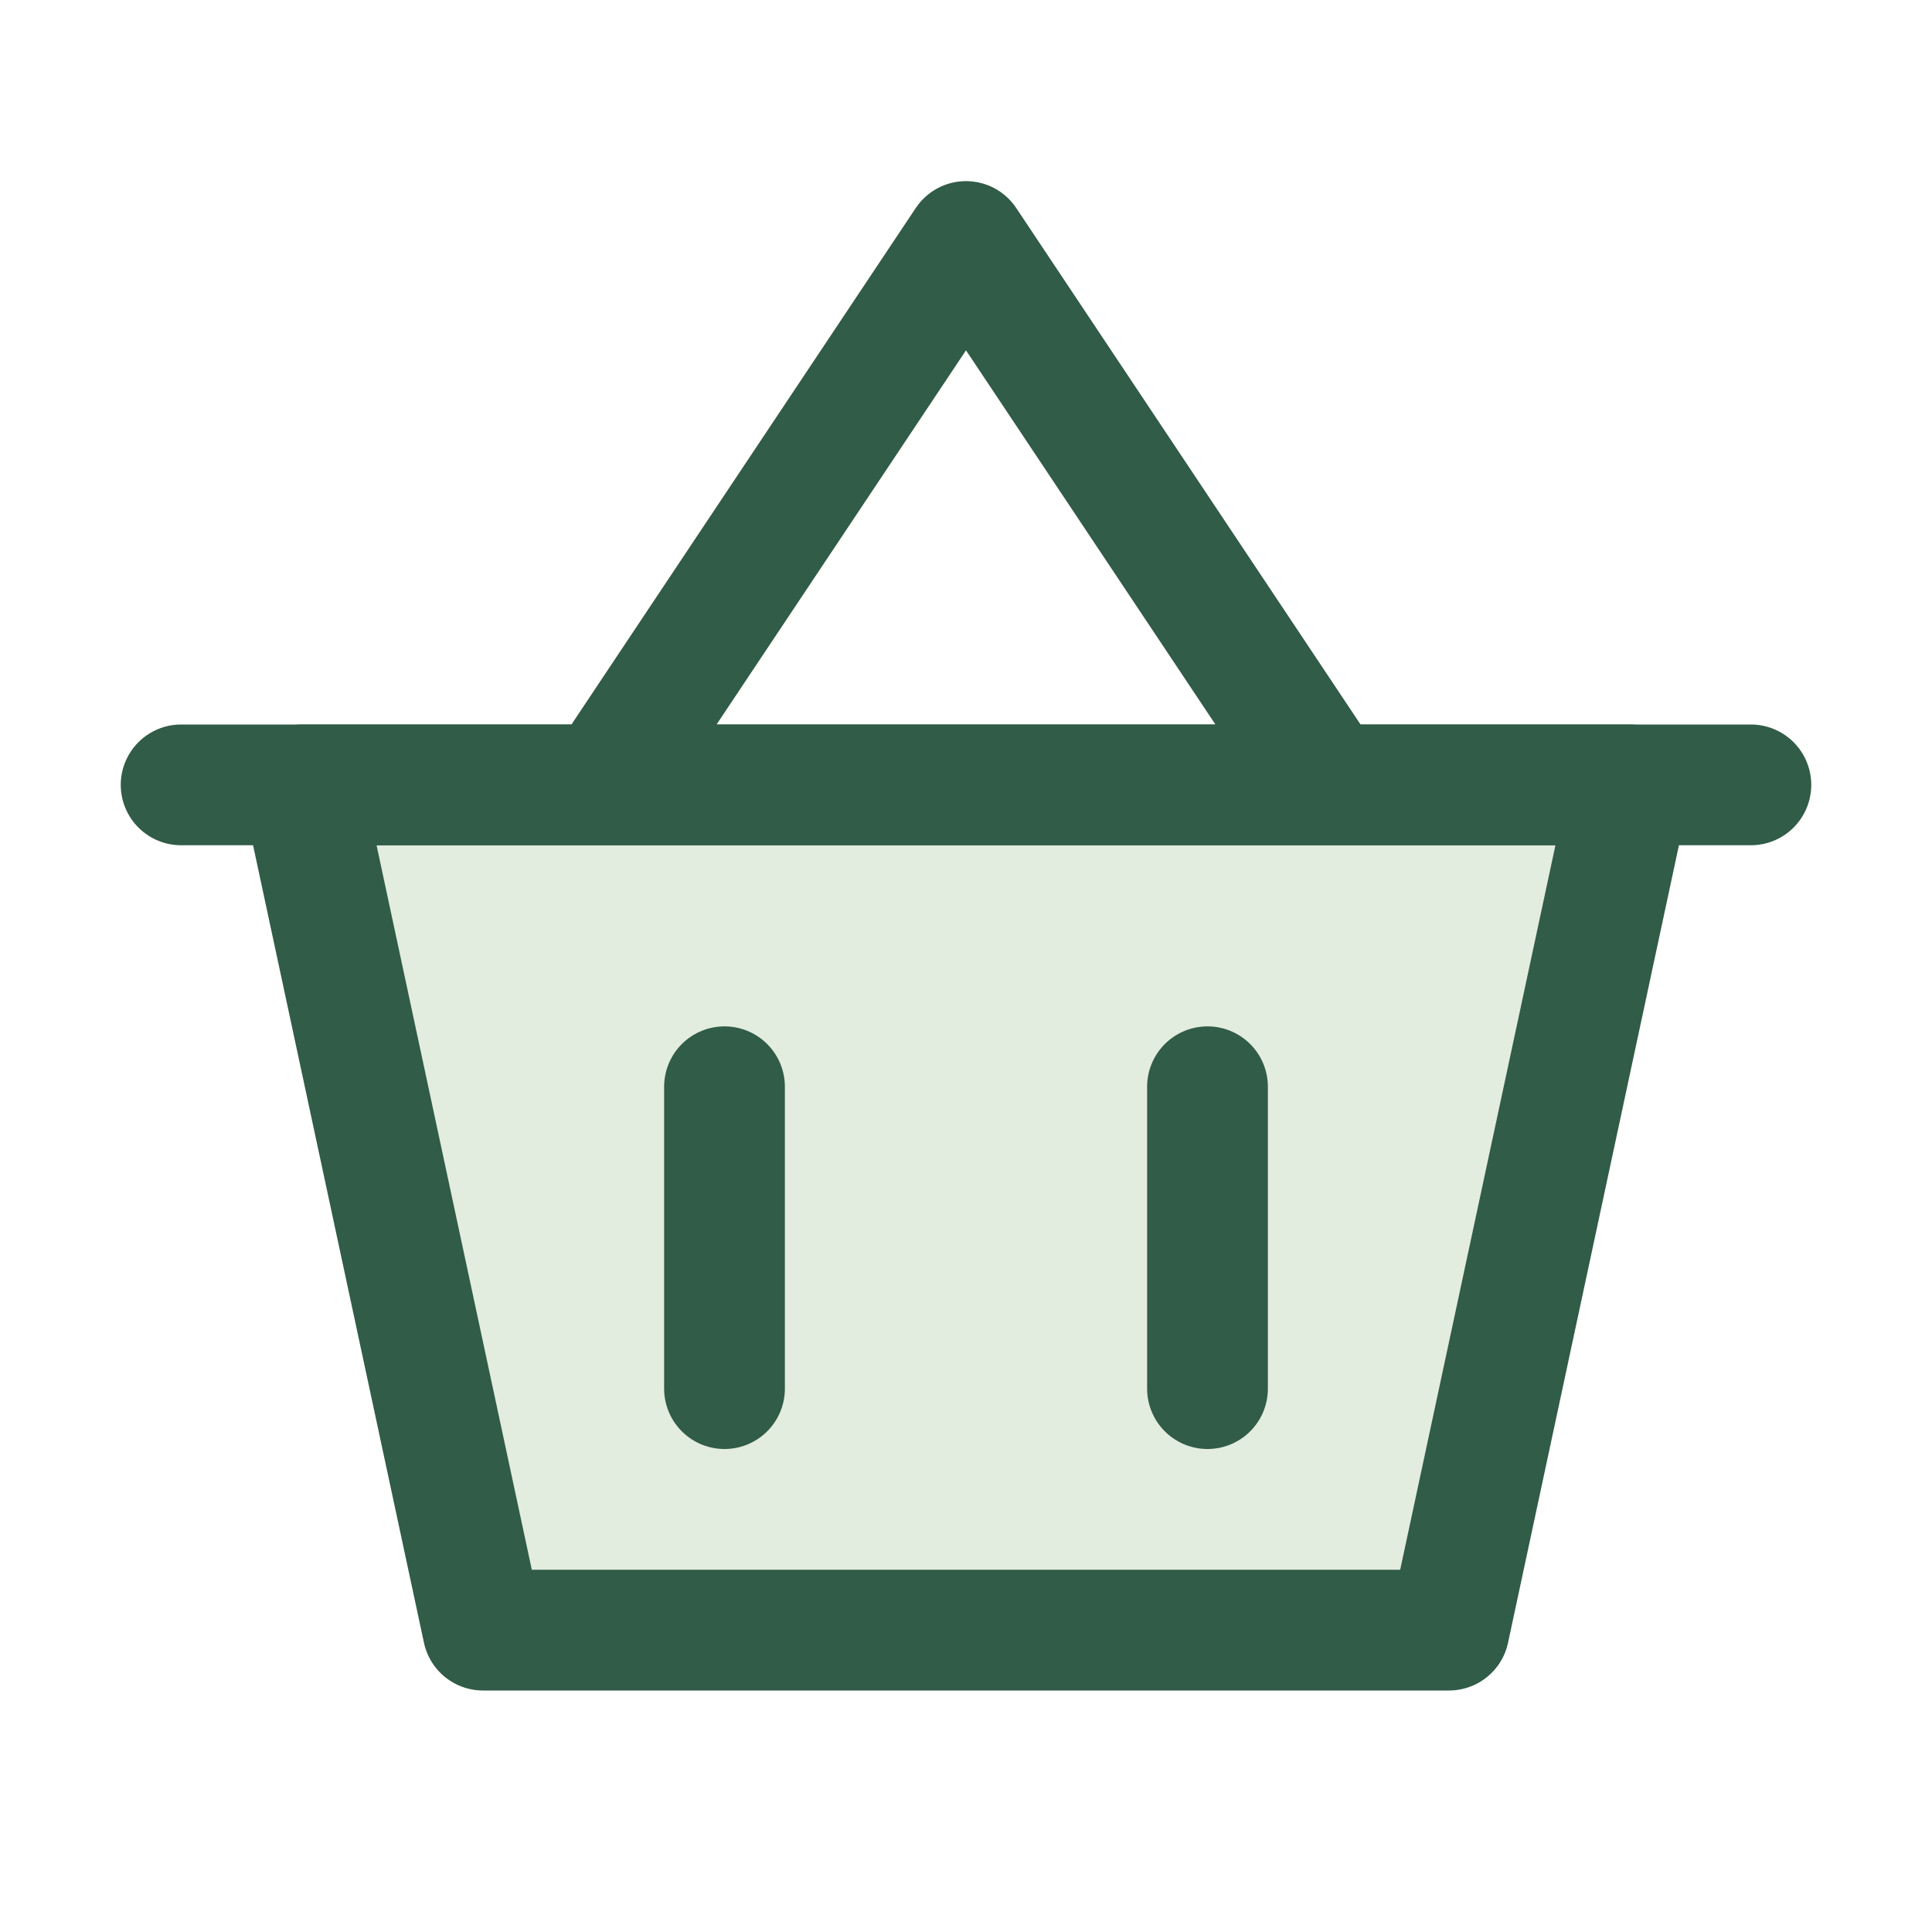
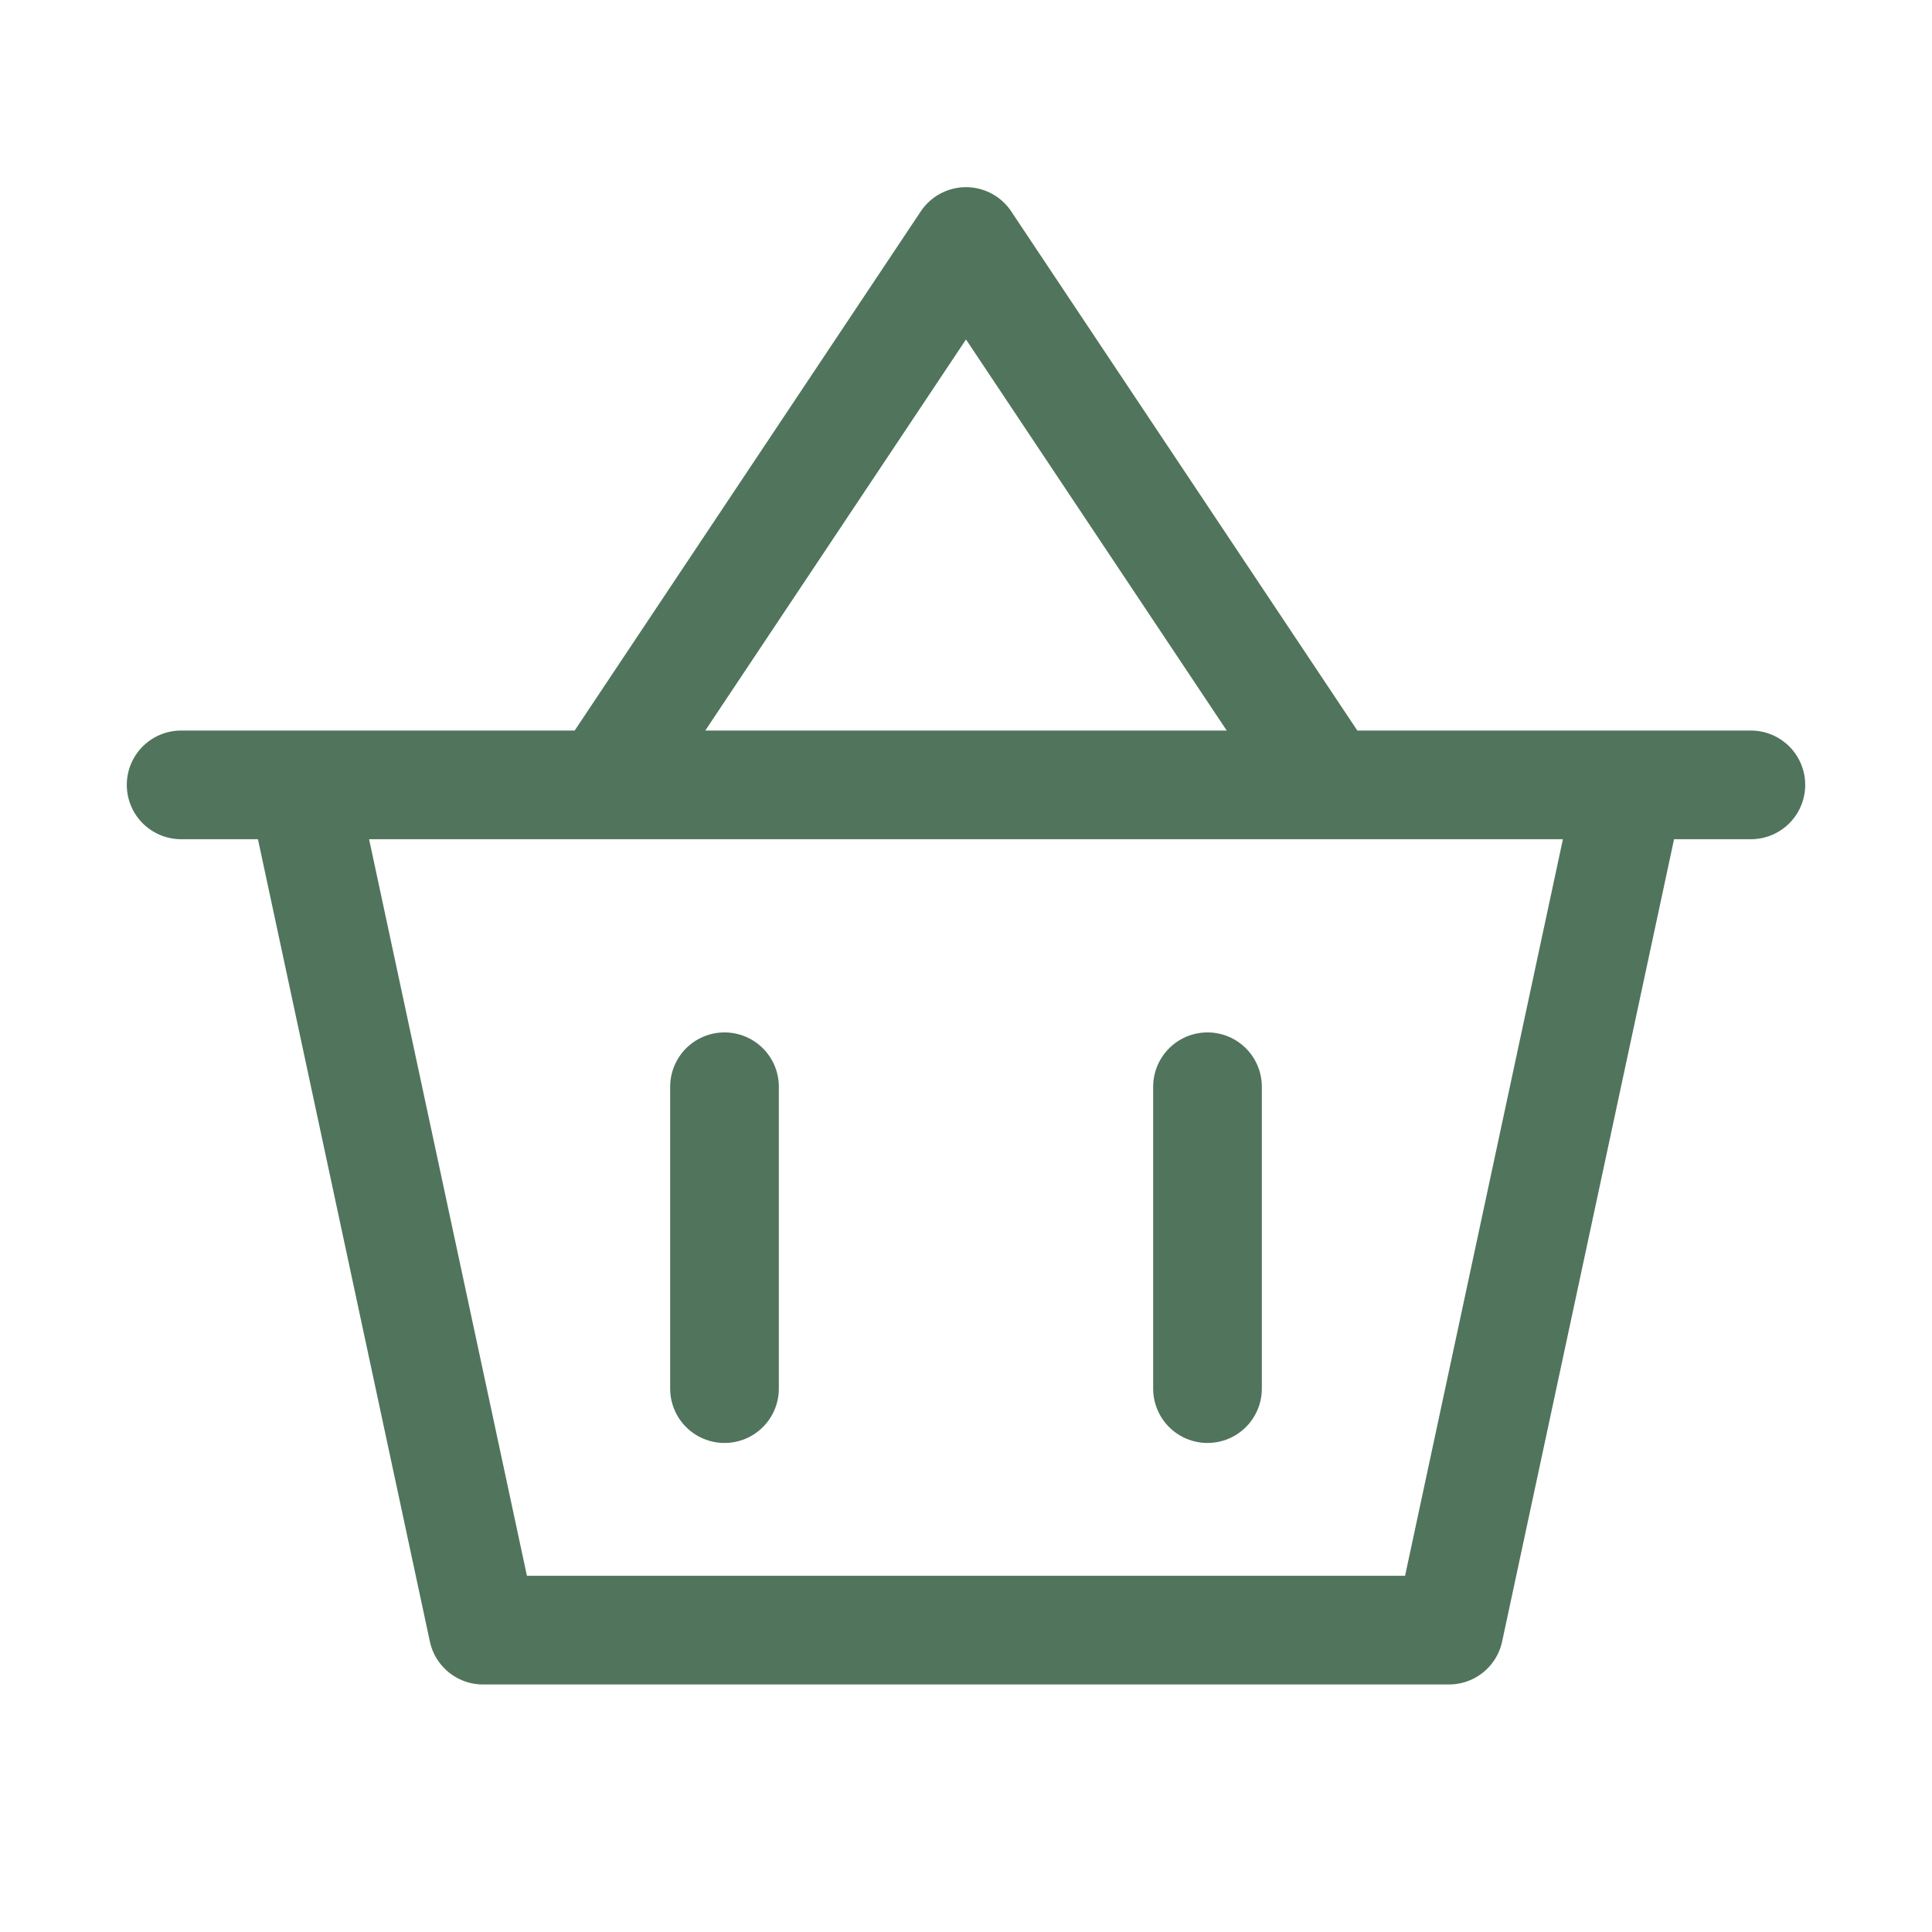
- <svg xmlns="http://www.w3.org/2000/svg" viewBox="0 0 32 32" fill="none" stroke="#315c47" stroke-width="2" stroke-linecap="round" stroke-linejoin="round">
-   <path d="M5 13h22l-3 14H8L5 13Z" fill="#e2ecdf" />
-   <path d="m10 13 6-9 6 9M3 13h26M12 18v5m8-5v5" />
+ <svg xmlns="http://www.w3.org/2000/svg" viewBox="0 0 32 32" fill="none" stroke="#51745c" stroke-width="1.8" stroke-linecap="round" stroke-linejoin="round">
+   <path d="M5 13h22l-3 14H8L5 13ZM10 13l6-9 6 9M3 13h26M12 18v5m8-5v5" />
</svg>
